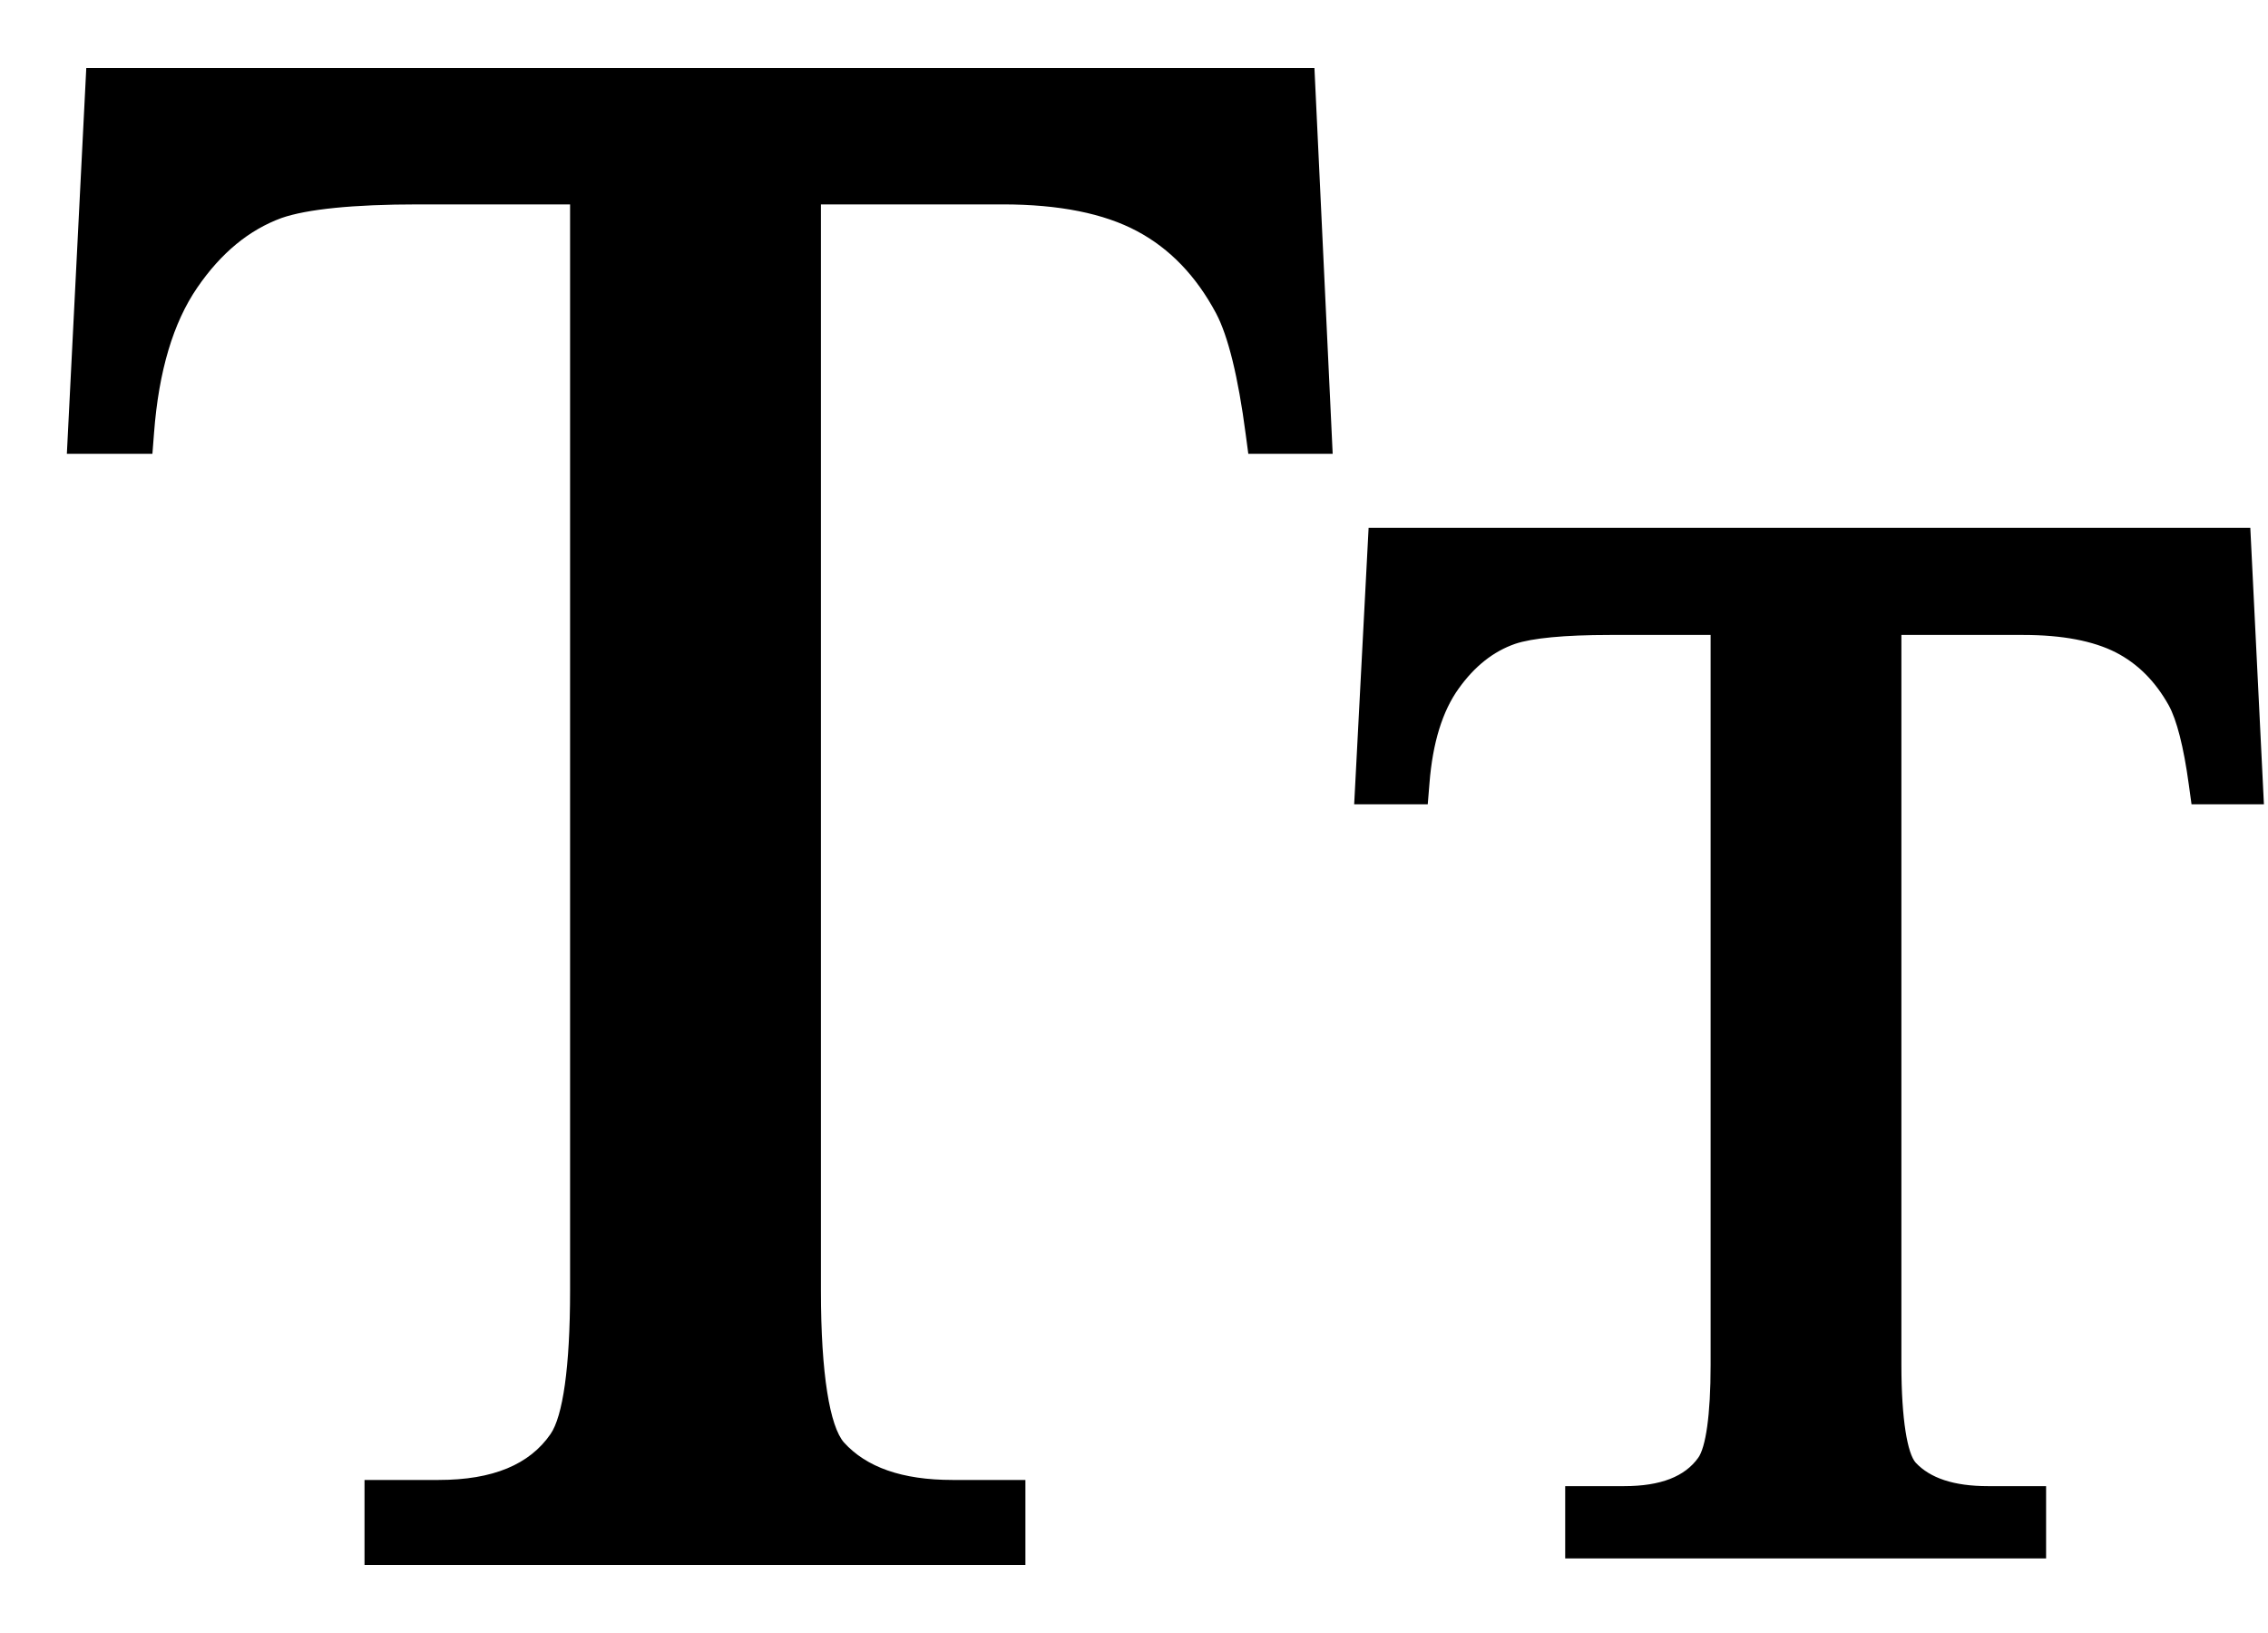
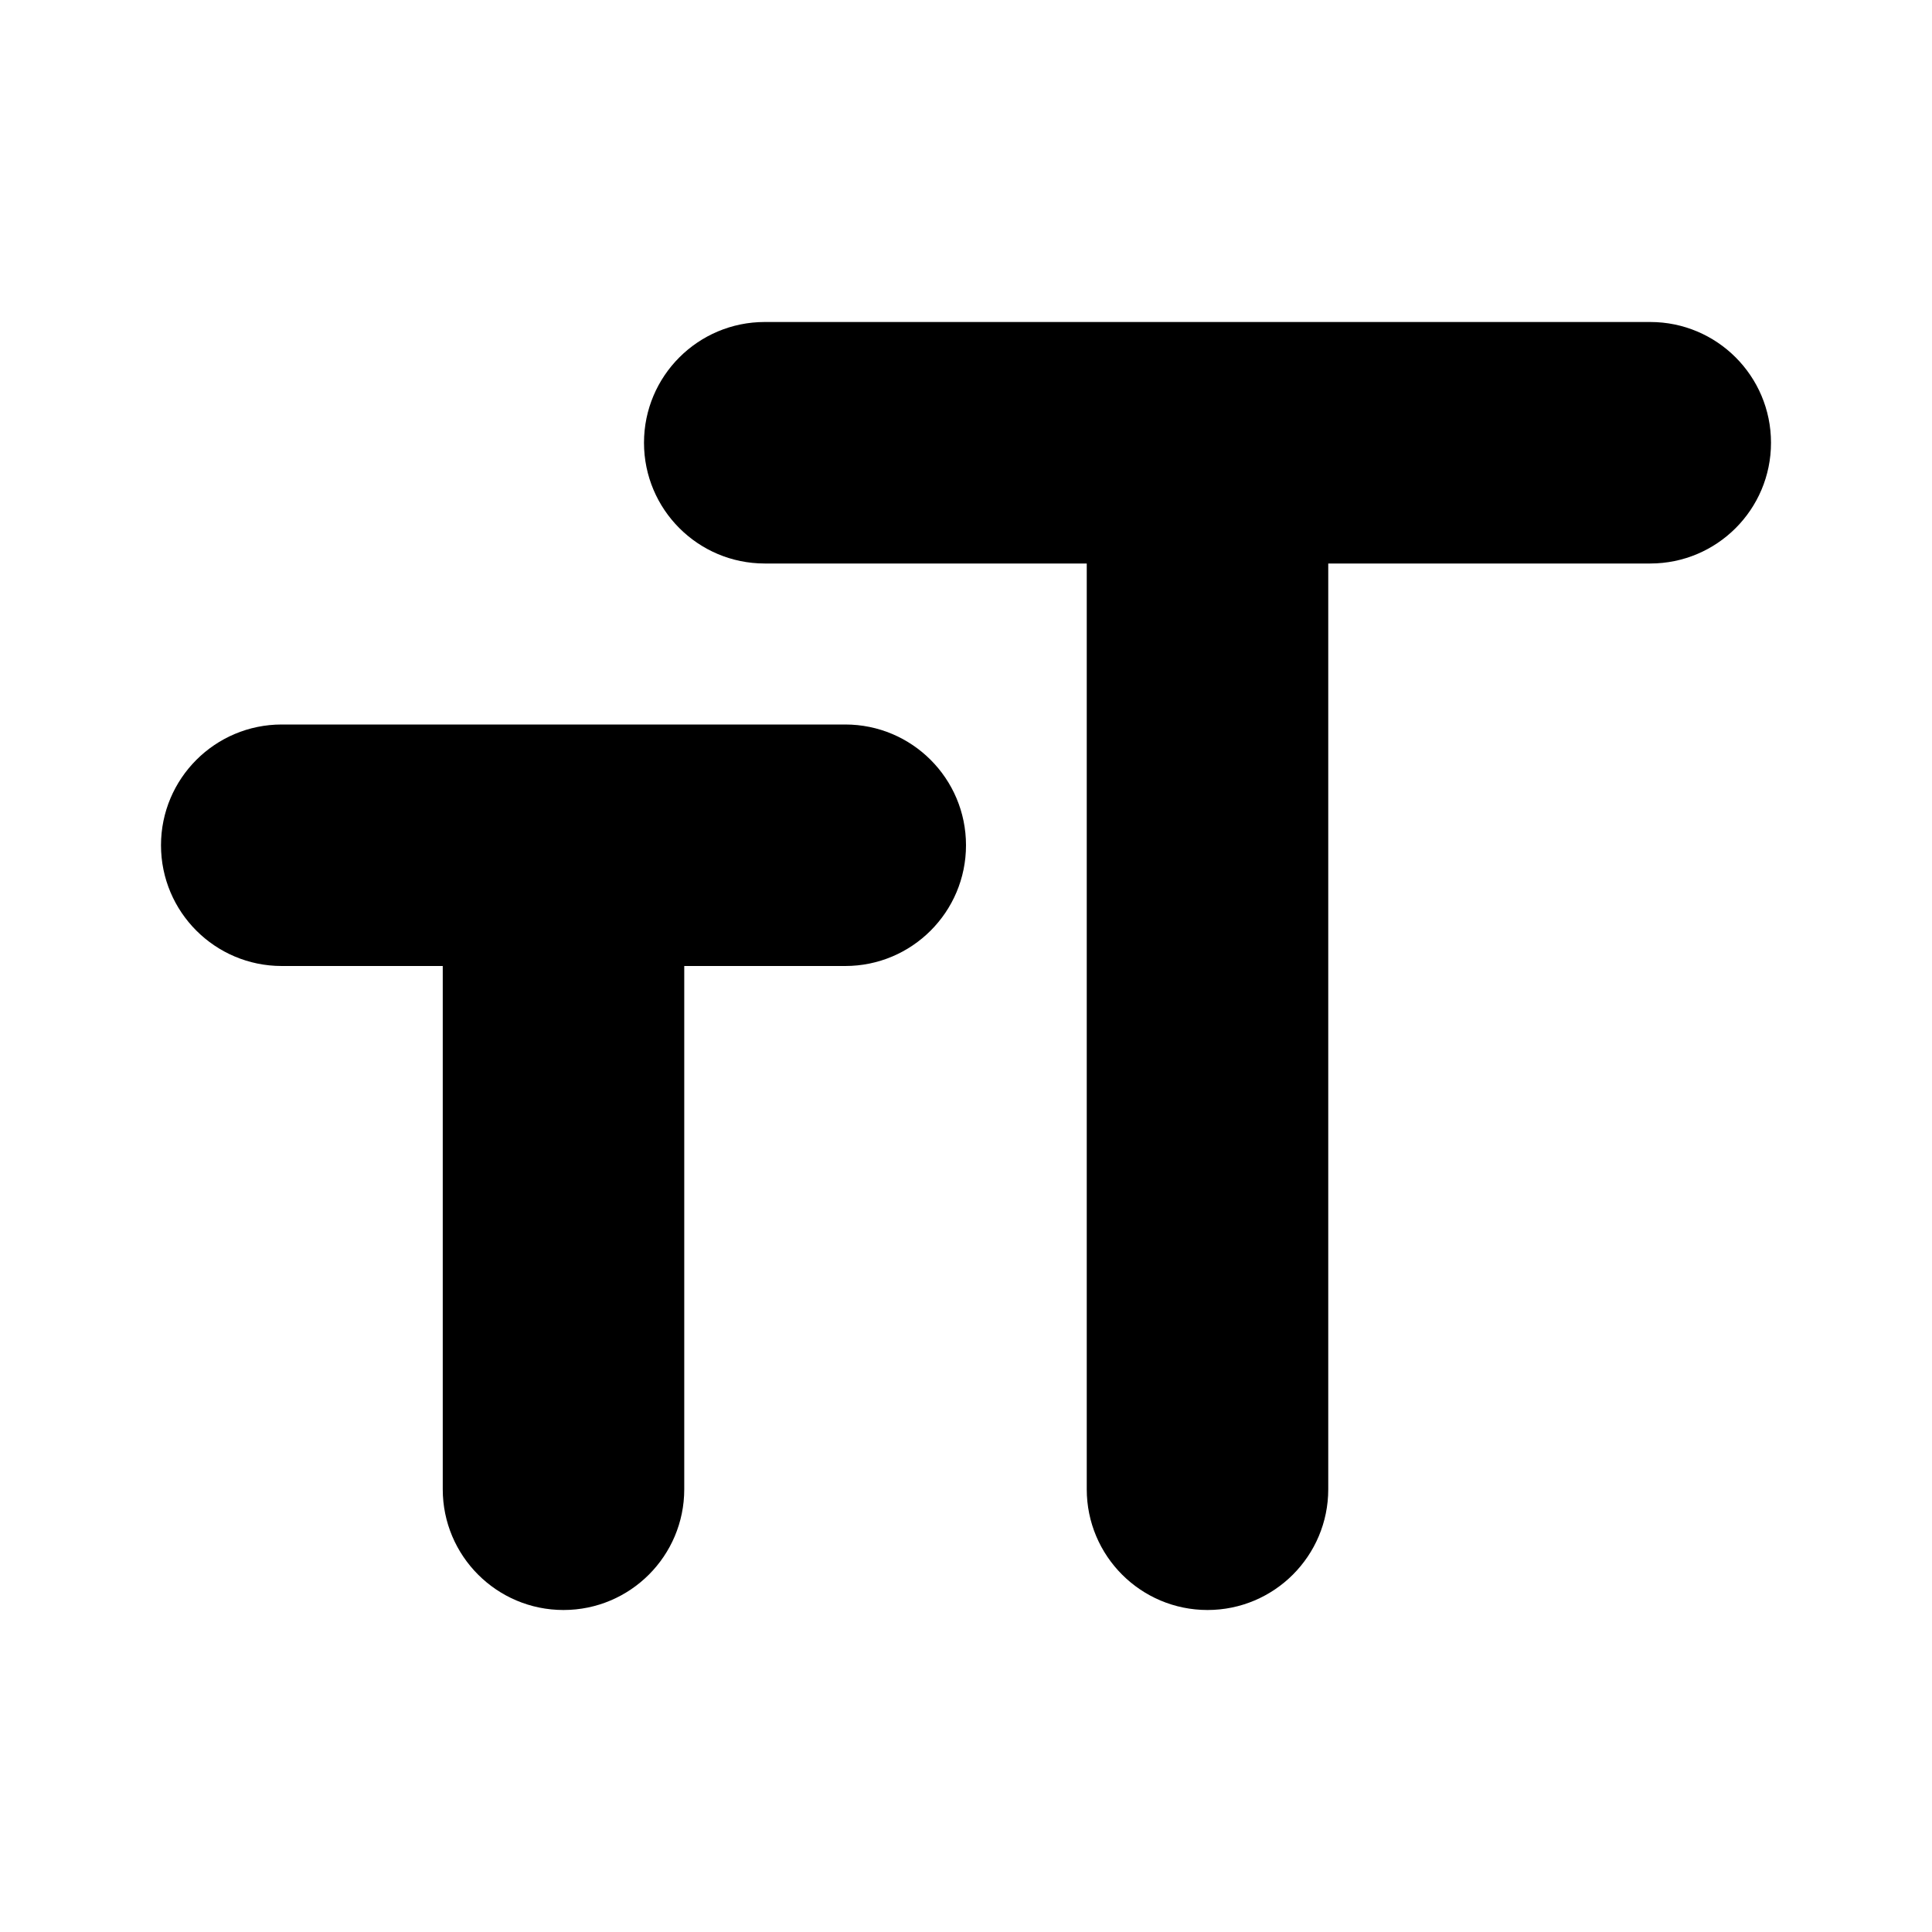
- <svg xmlns="http://www.w3.org/2000/svg" width="25" height="18" viewBox="0 0 25 18">
-   <path d="M28.489,18.75 L28.69,23.002 L27.76,23.002 L27.731,22.785 C27.648,22.151 27.537,21.704 27.405,21.454 C27.184,21.04 26.894,20.74 26.534,20.548 C26.169,20.353 25.676,20.253 25.053,20.253 L23.049,20.253 L23.049,32.227 C23.049,33.15 23.148,33.722 23.303,33.9 C23.55,34.172 23.942,34.313 24.499,34.313 L25.303,34.313 L25.303,35.25 L18.018,35.25 L18.018,34.313 L18.835,34.313 C19.435,34.313 19.837,34.142 20.068,33.808 C20.203,33.613 20.284,33.074 20.284,32.227 L20.284,20.253 L18.611,20.253 C17.889,20.253 17.382,20.306 17.103,20.403 C16.746,20.534 16.437,20.787 16.174,21.171 C15.91,21.556 15.75,22.088 15.698,22.771 L15.68,23.002 L14.737,23.002 L14.951,18.75 L28.489,18.75 Z M38.805,23.818 L38.955,26.865 L38.157,26.865 L38.127,26.648 C38.07,26.228 37.993,25.933 37.906,25.775 C37.757,25.508 37.563,25.315 37.322,25.191 C37.074,25.065 36.735,24.999 36.304,24.999 L34.959,24.999 L34.959,33.046 C34.959,33.651 35.027,34.024 35.117,34.123 C35.276,34.292 35.535,34.381 35.912,34.381 L36.554,34.381 L36.554,35.178 L31.253,35.178 L31.253,34.381 L31.904,34.381 C32.309,34.381 32.572,34.274 32.719,34.069 C32.801,33.956 32.856,33.603 32.856,33.046 L32.856,24.999 L31.745,24.999 C31.241,24.999 30.888,25.034 30.701,25.097 C30.462,25.18 30.255,25.343 30.078,25.591 C29.901,25.838 29.792,26.185 29.757,26.634 L29.738,26.865 L28.927,26.865 L29.086,23.818 L38.805,23.818 Z" transform="translate(-14 -18)" />
+ <svg xmlns="http://www.w3.org/2000/svg" width="24" height="24" fill="currentColor" viewBox="0 0 24 24">
+   <path fill-rule="evenodd" d="M8 5.5A1.5 1.5 0 0 1 9.5 4h11a1.5 1.5 0 0 1 0 3h-4v11.5a1.5 1.5 0 0 1-3 0V7h-4A1.5 1.5 0 0 1 8 5.5ZM3.5 9a1.5 1.5 0 1 0 0 3h2v6.5a1.5 1.5 0 0 0 3 0V12h2a1.5 1.5 0 0 0 0-3h-7Z" clip-rule="evenodd" />
</svg>
